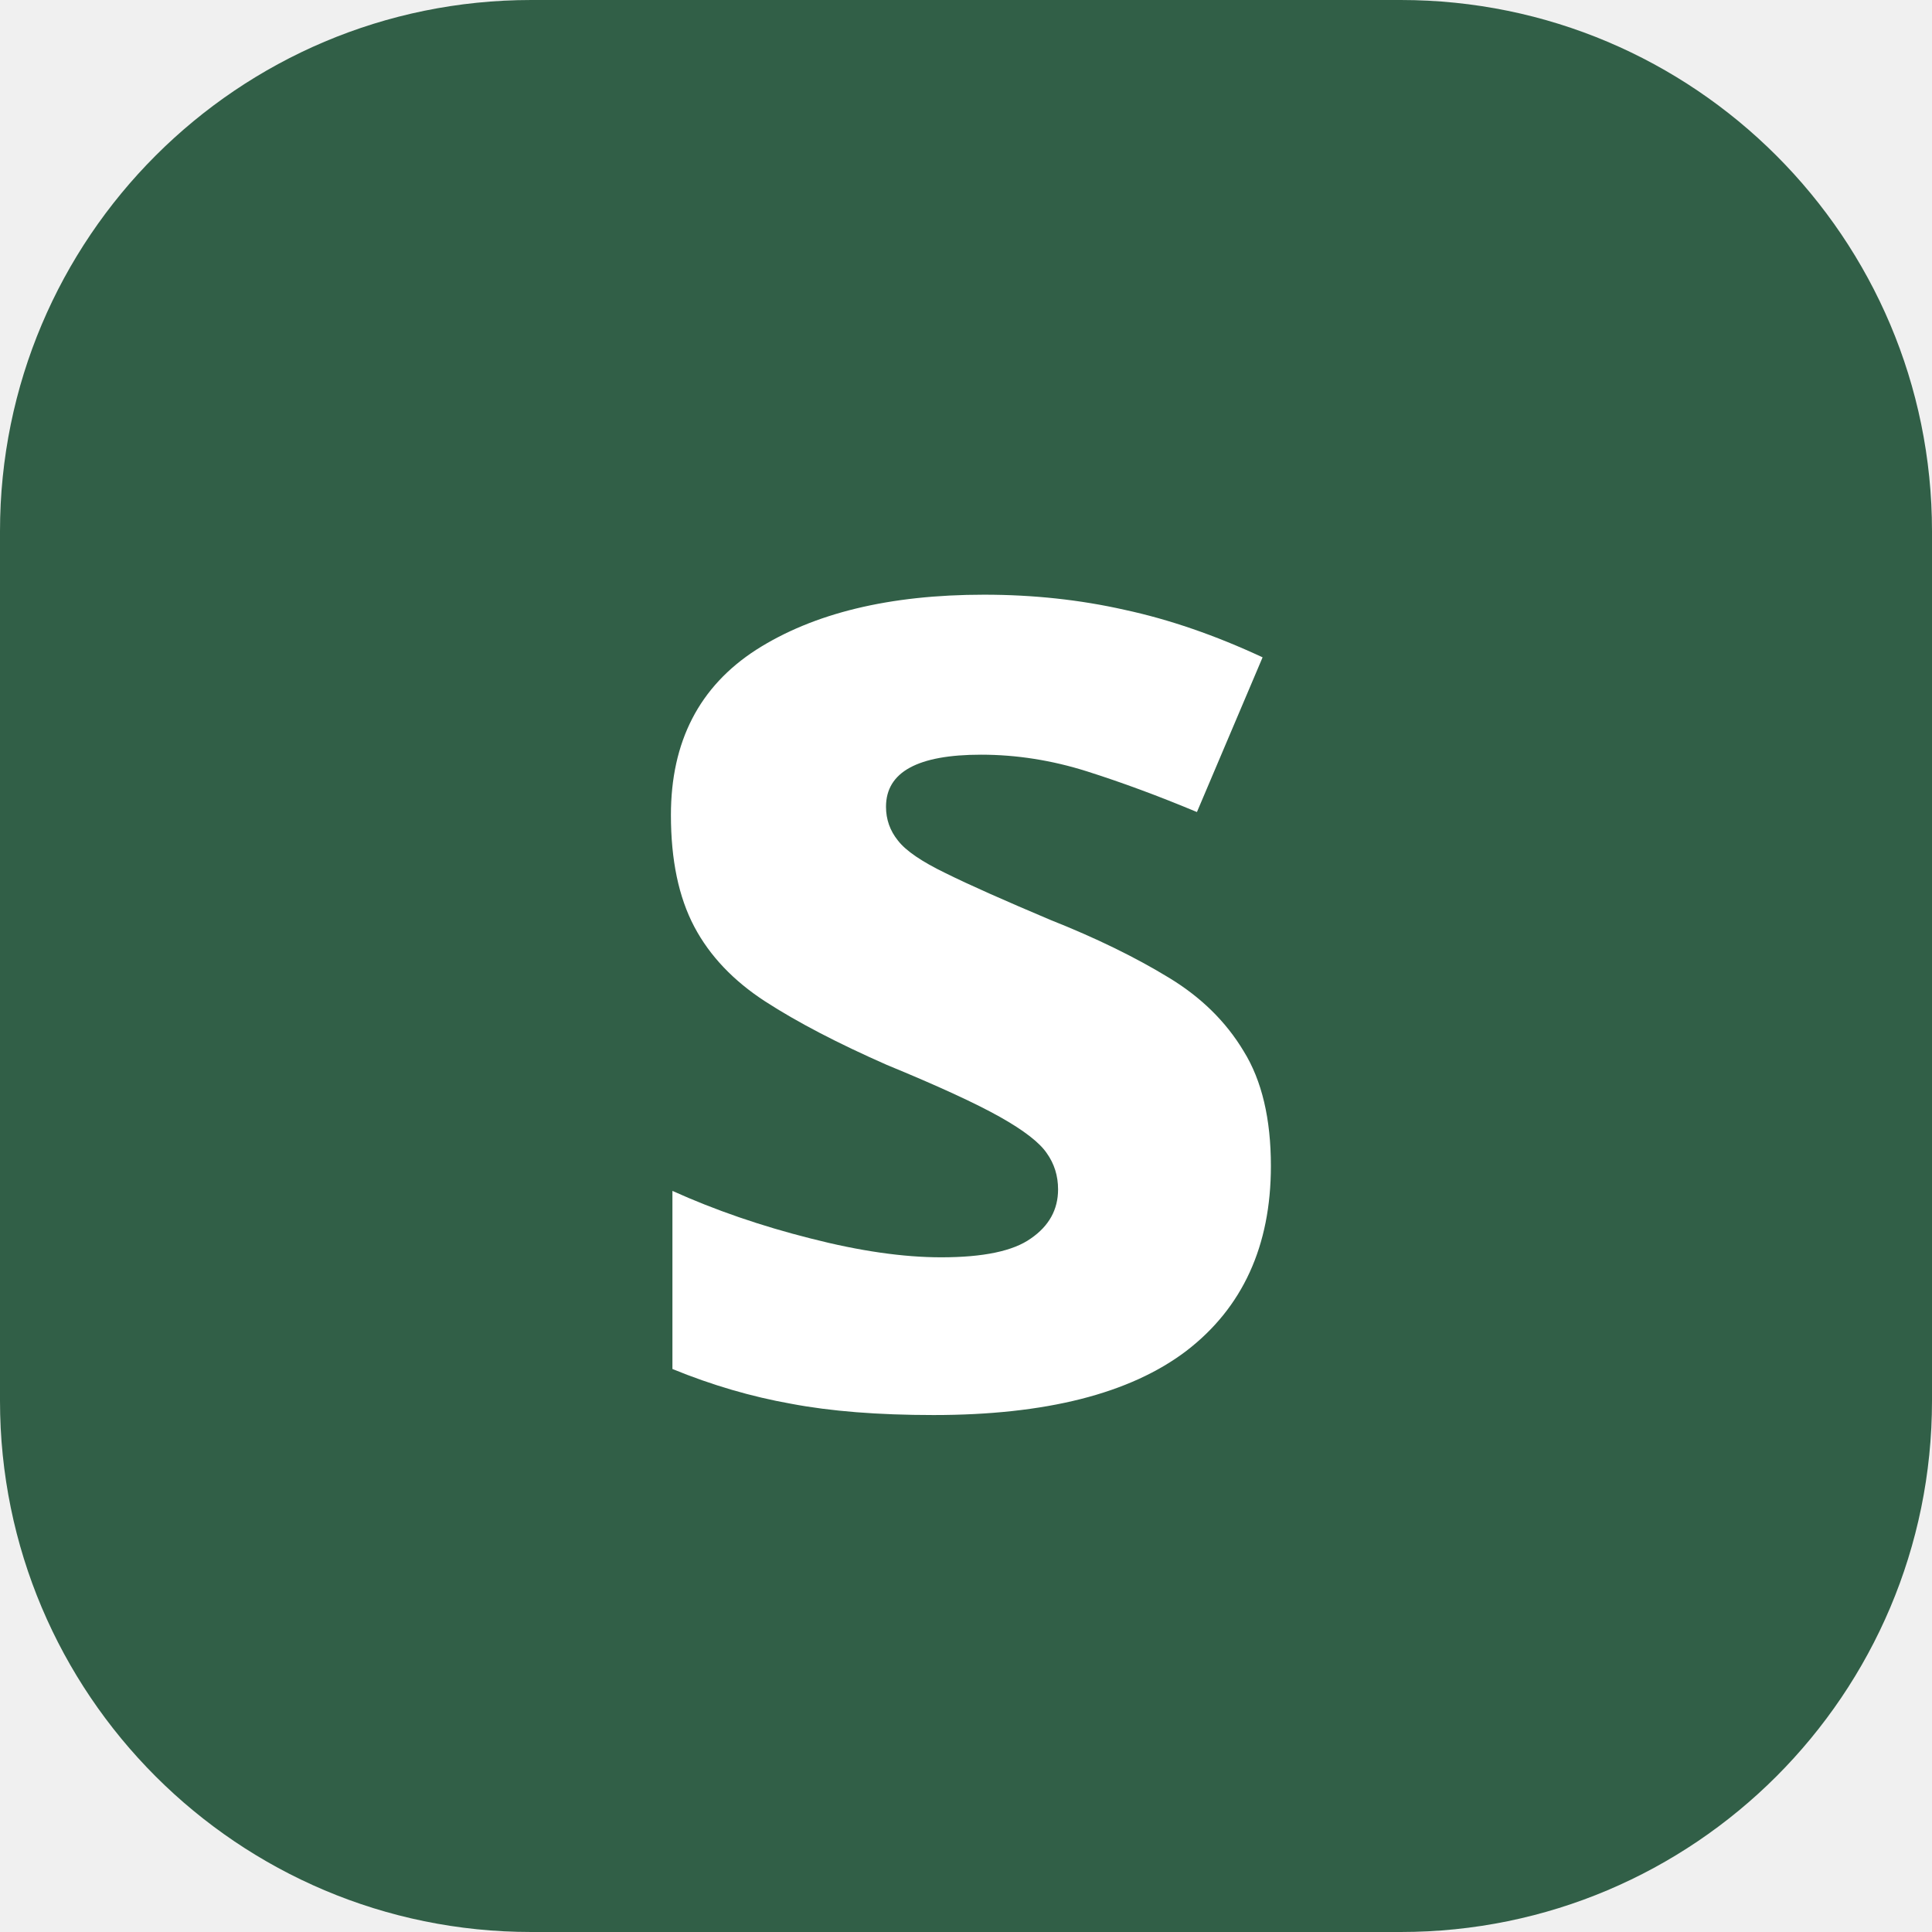
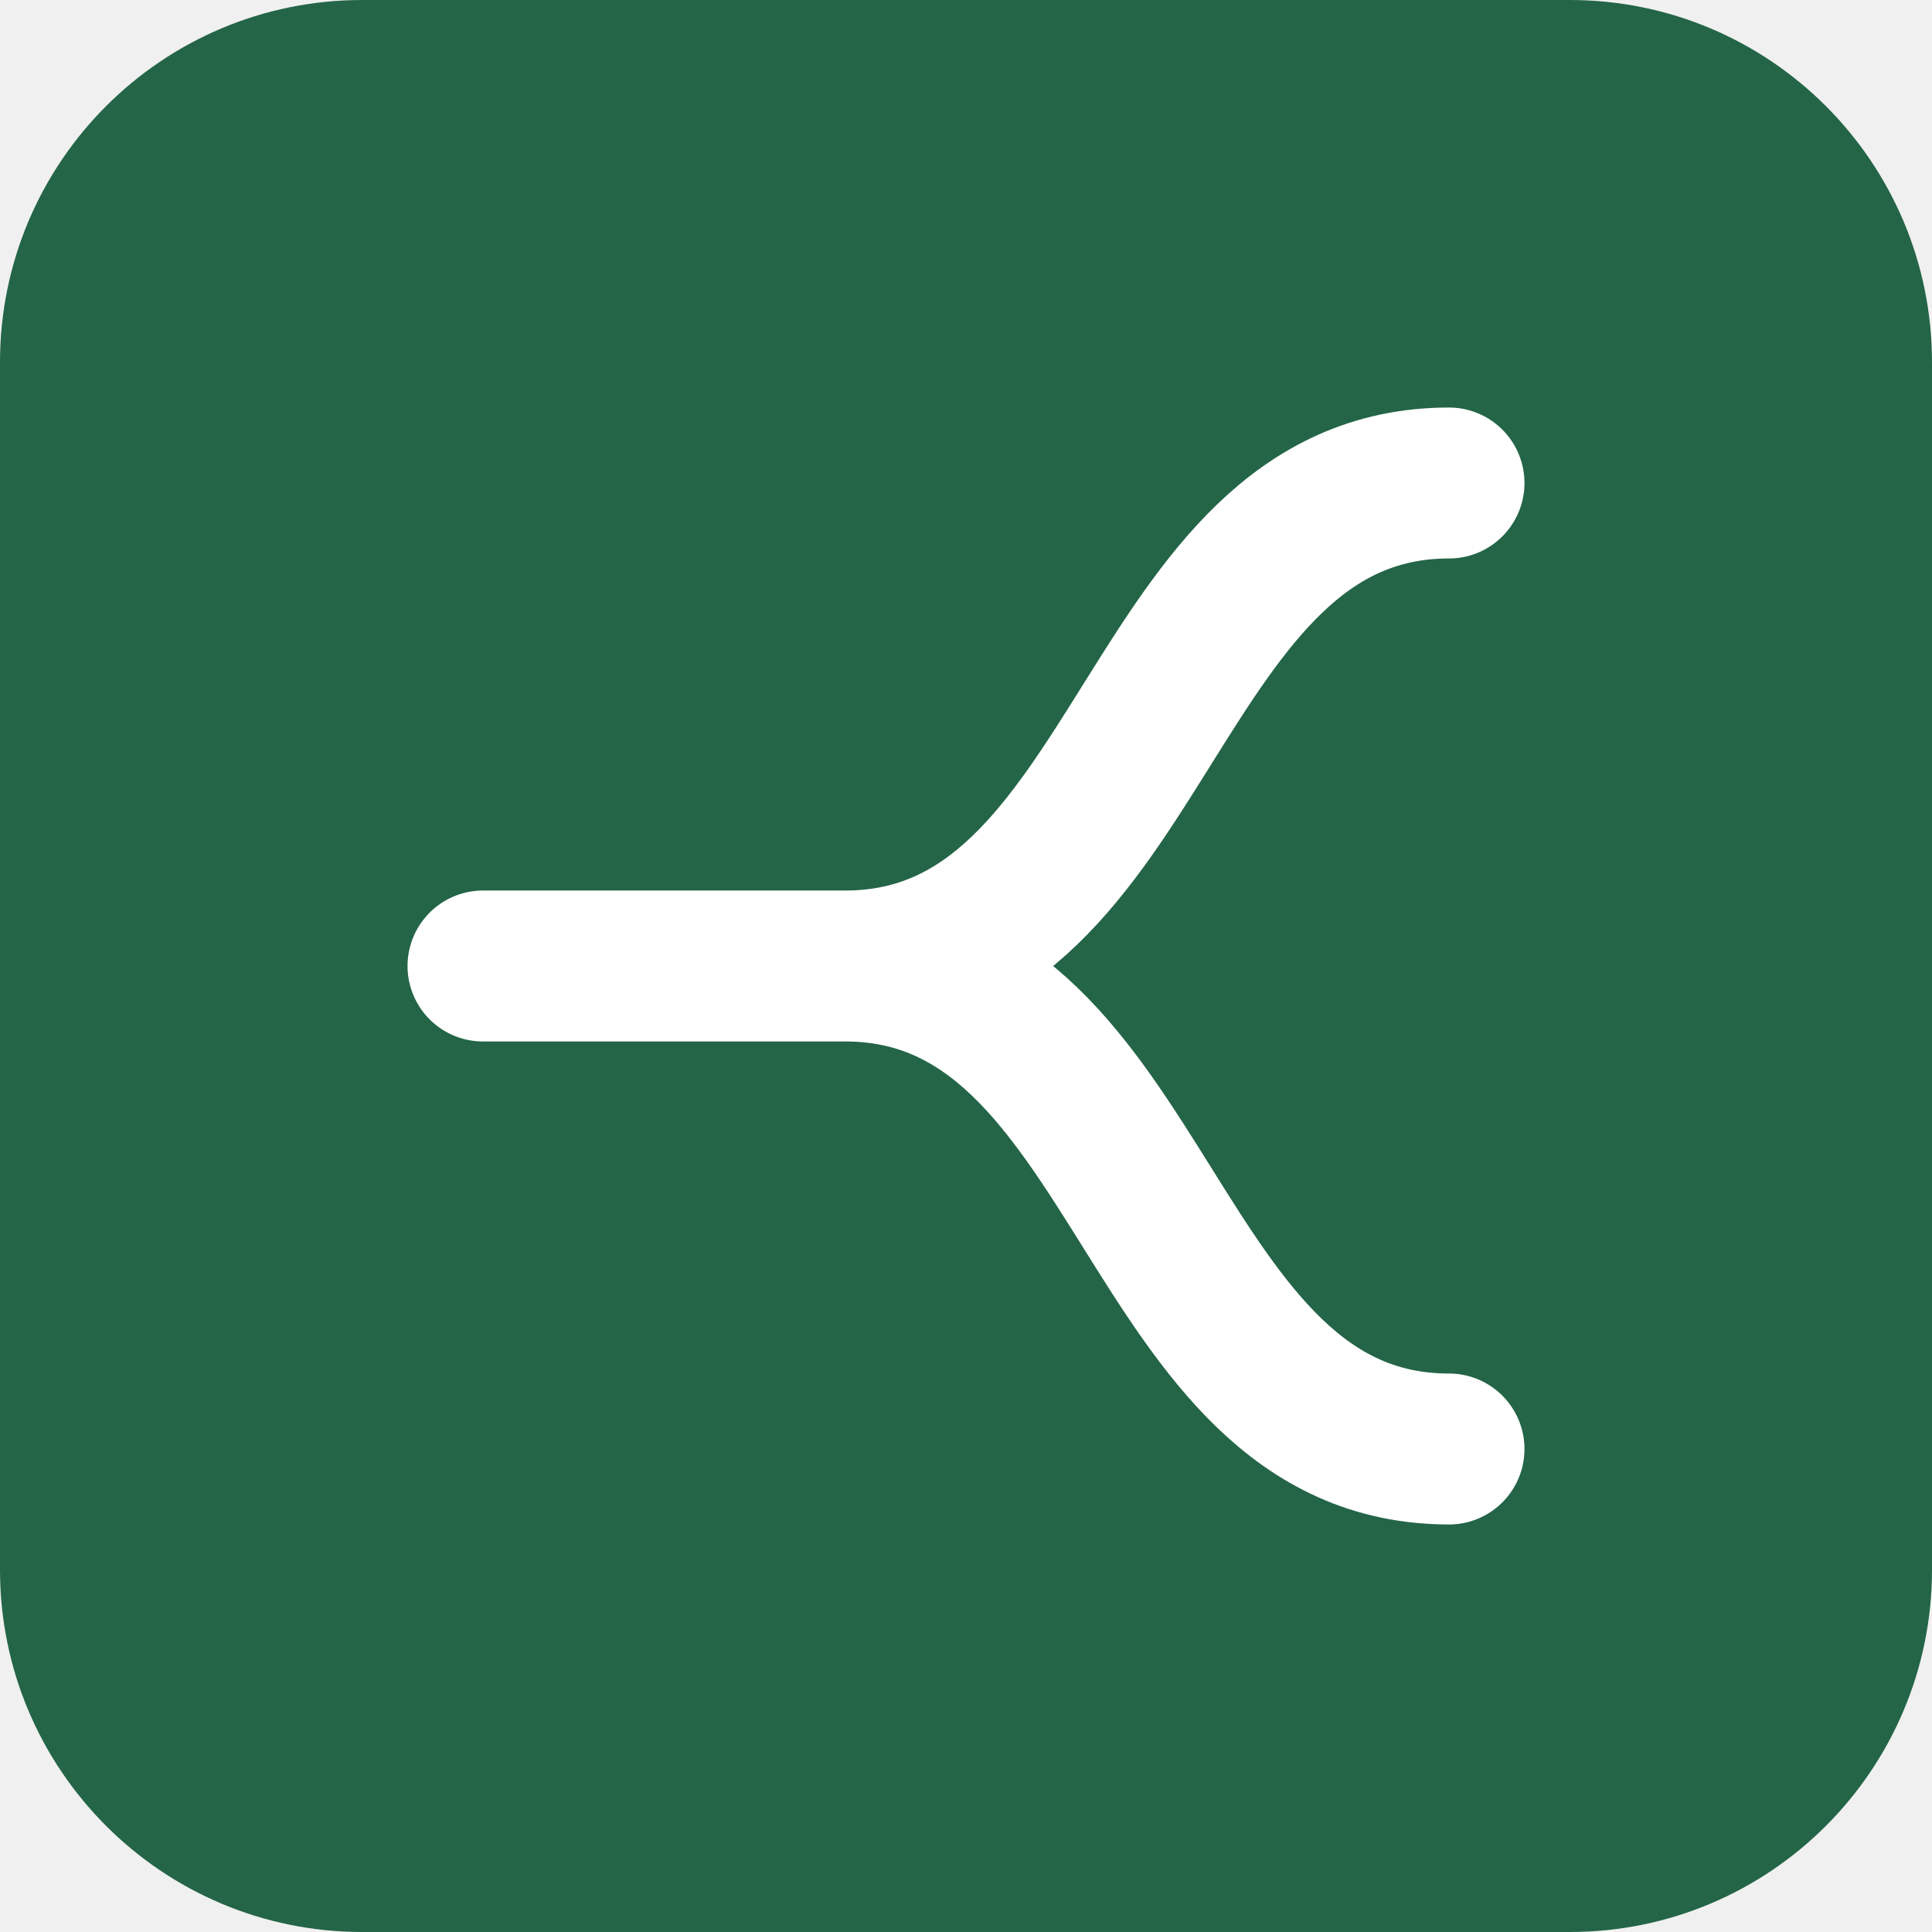
- <svg xmlns="http://www.w3.org/2000/svg" viewBox="0 0 40 40">
-   <rect width="40" height="40" rx="11" fill="#315f47" />
-   <text x="20" y="29" font-family="sans-serif" font-size="30" font-weight="600" fill="white" text-anchor="middle">s</text>
+ <svg xmlns="http://www.w3.org/2000/svg" viewBox="0 0 32 32">
+   <rect width="32" height="32" rx="6" fill="#246547" />
+   <path d="M8 16h6c5 0 5-8 10-8M14 16c5 0 5 8 10 8" fill="none" stroke="#fff" stroke-width="2.5" stroke-linecap="round" stroke-linejoin="round" />
</svg>
